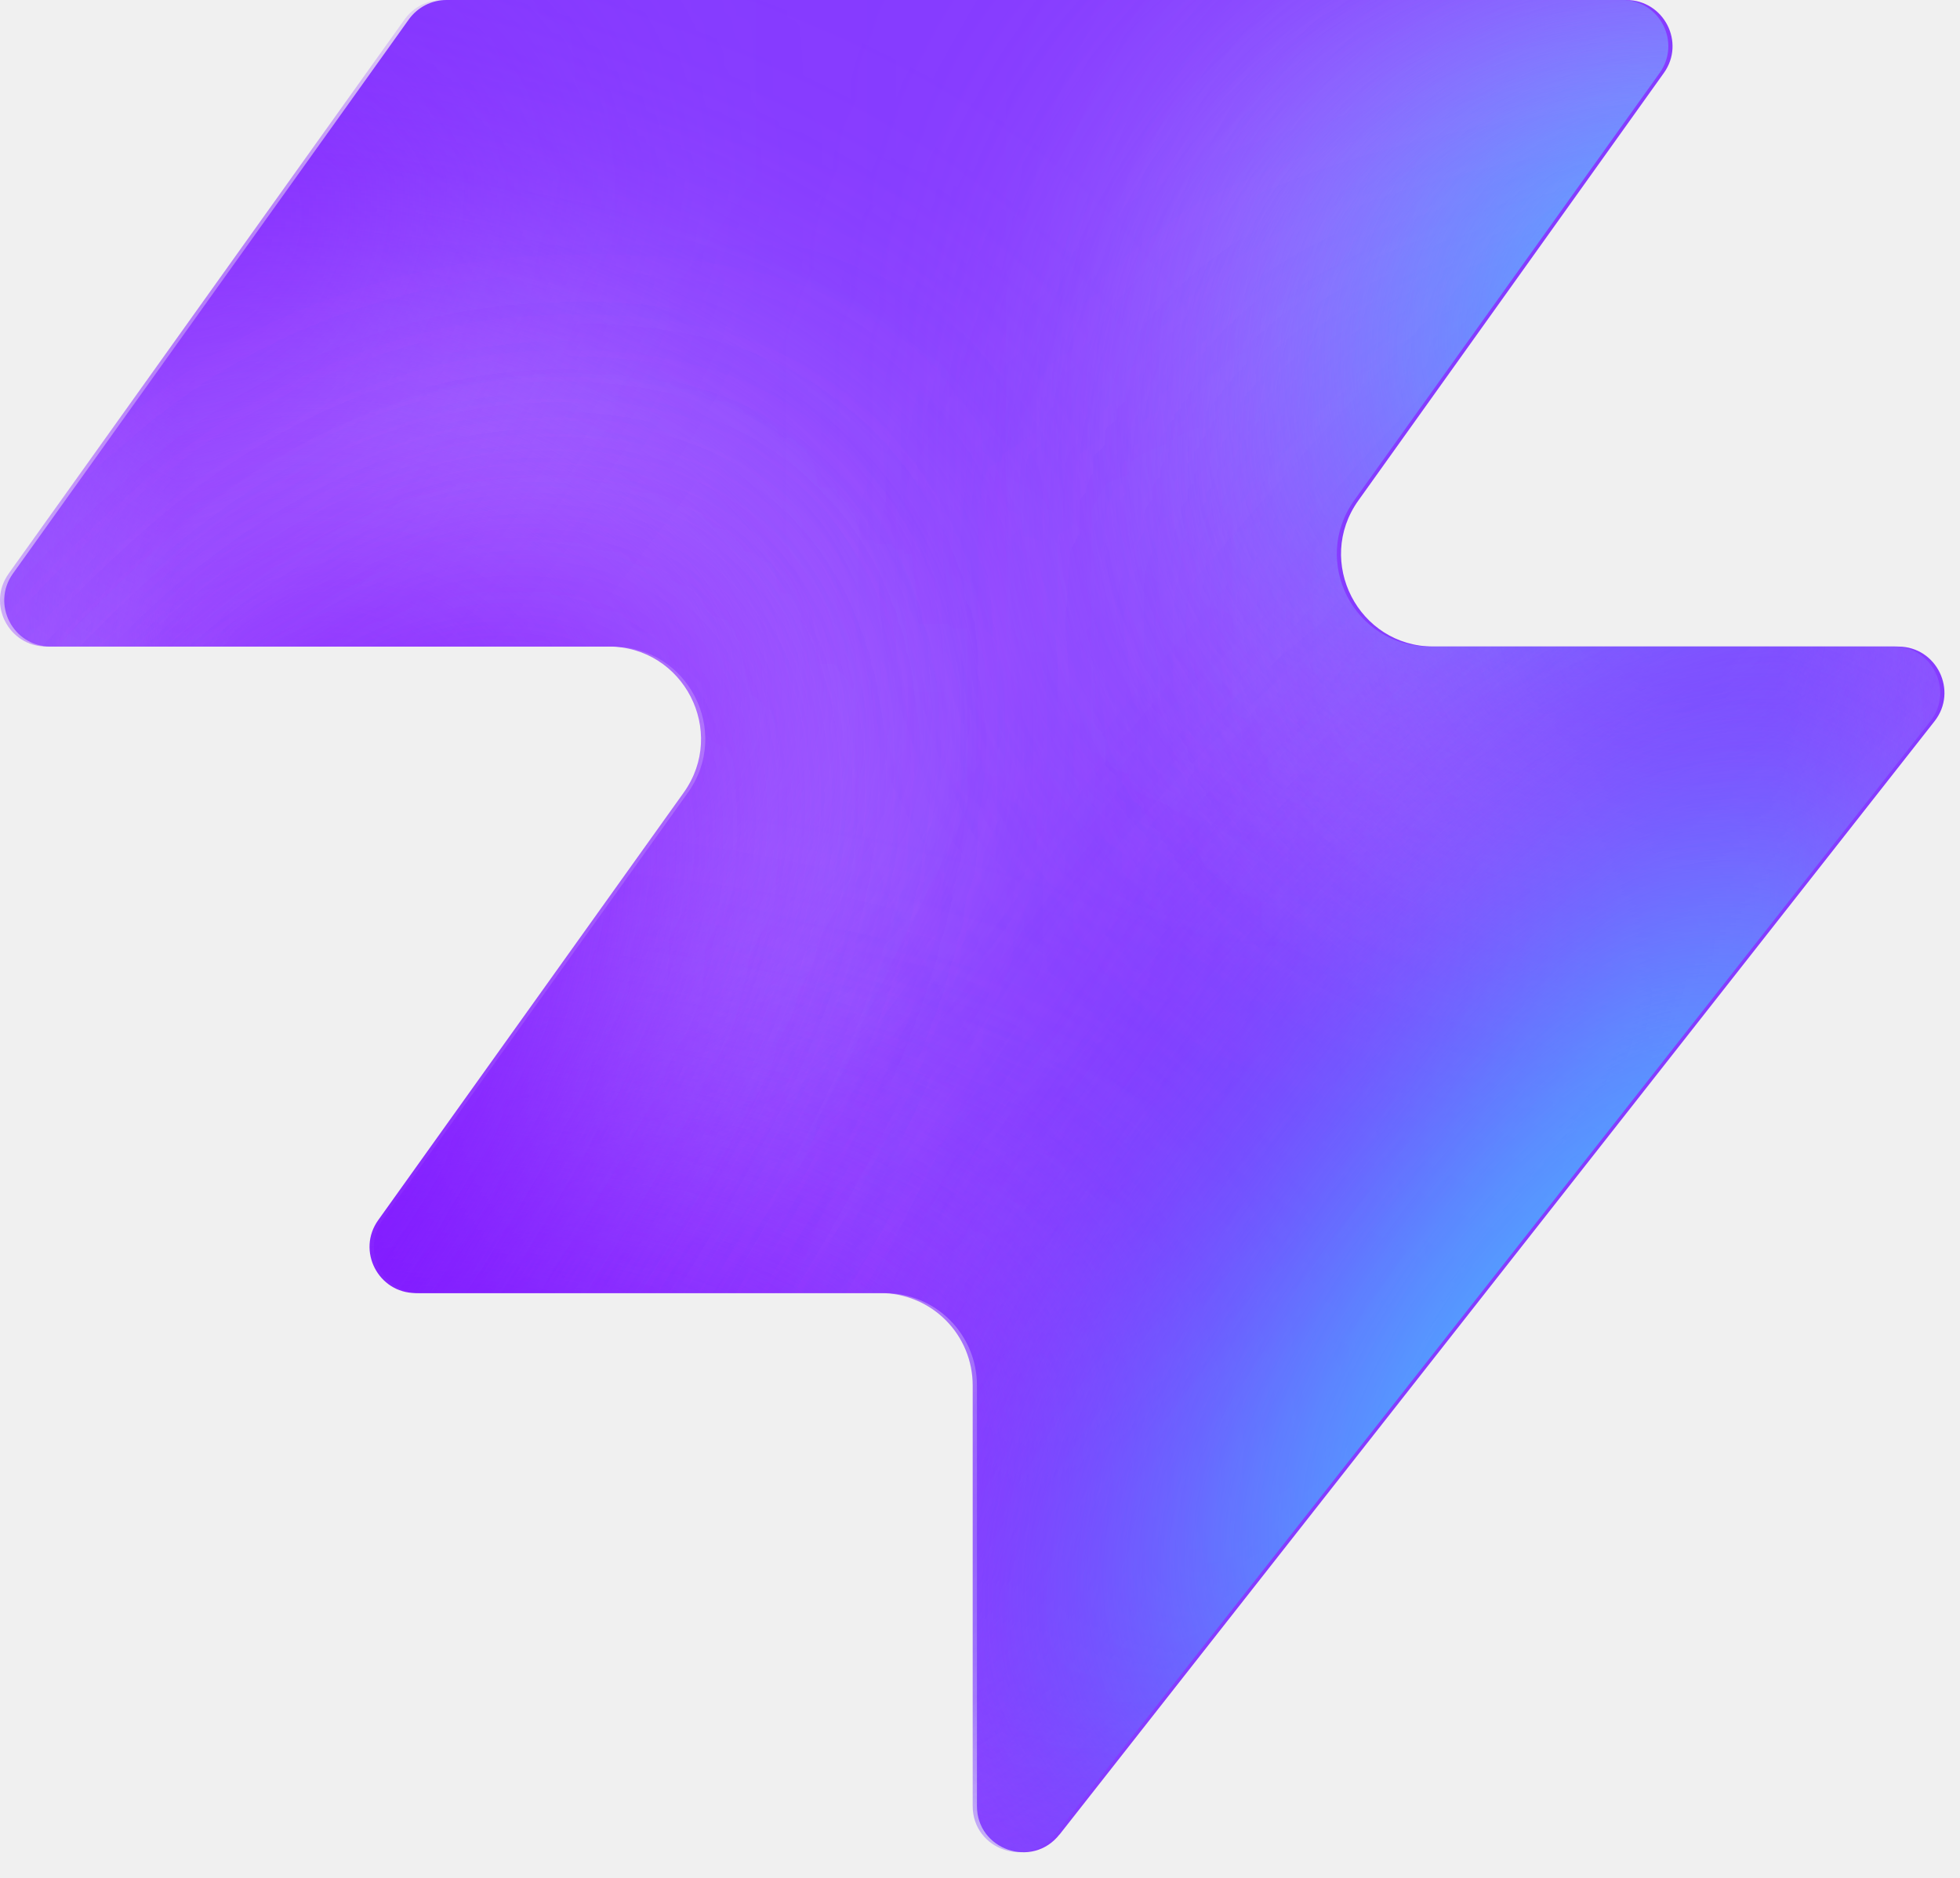
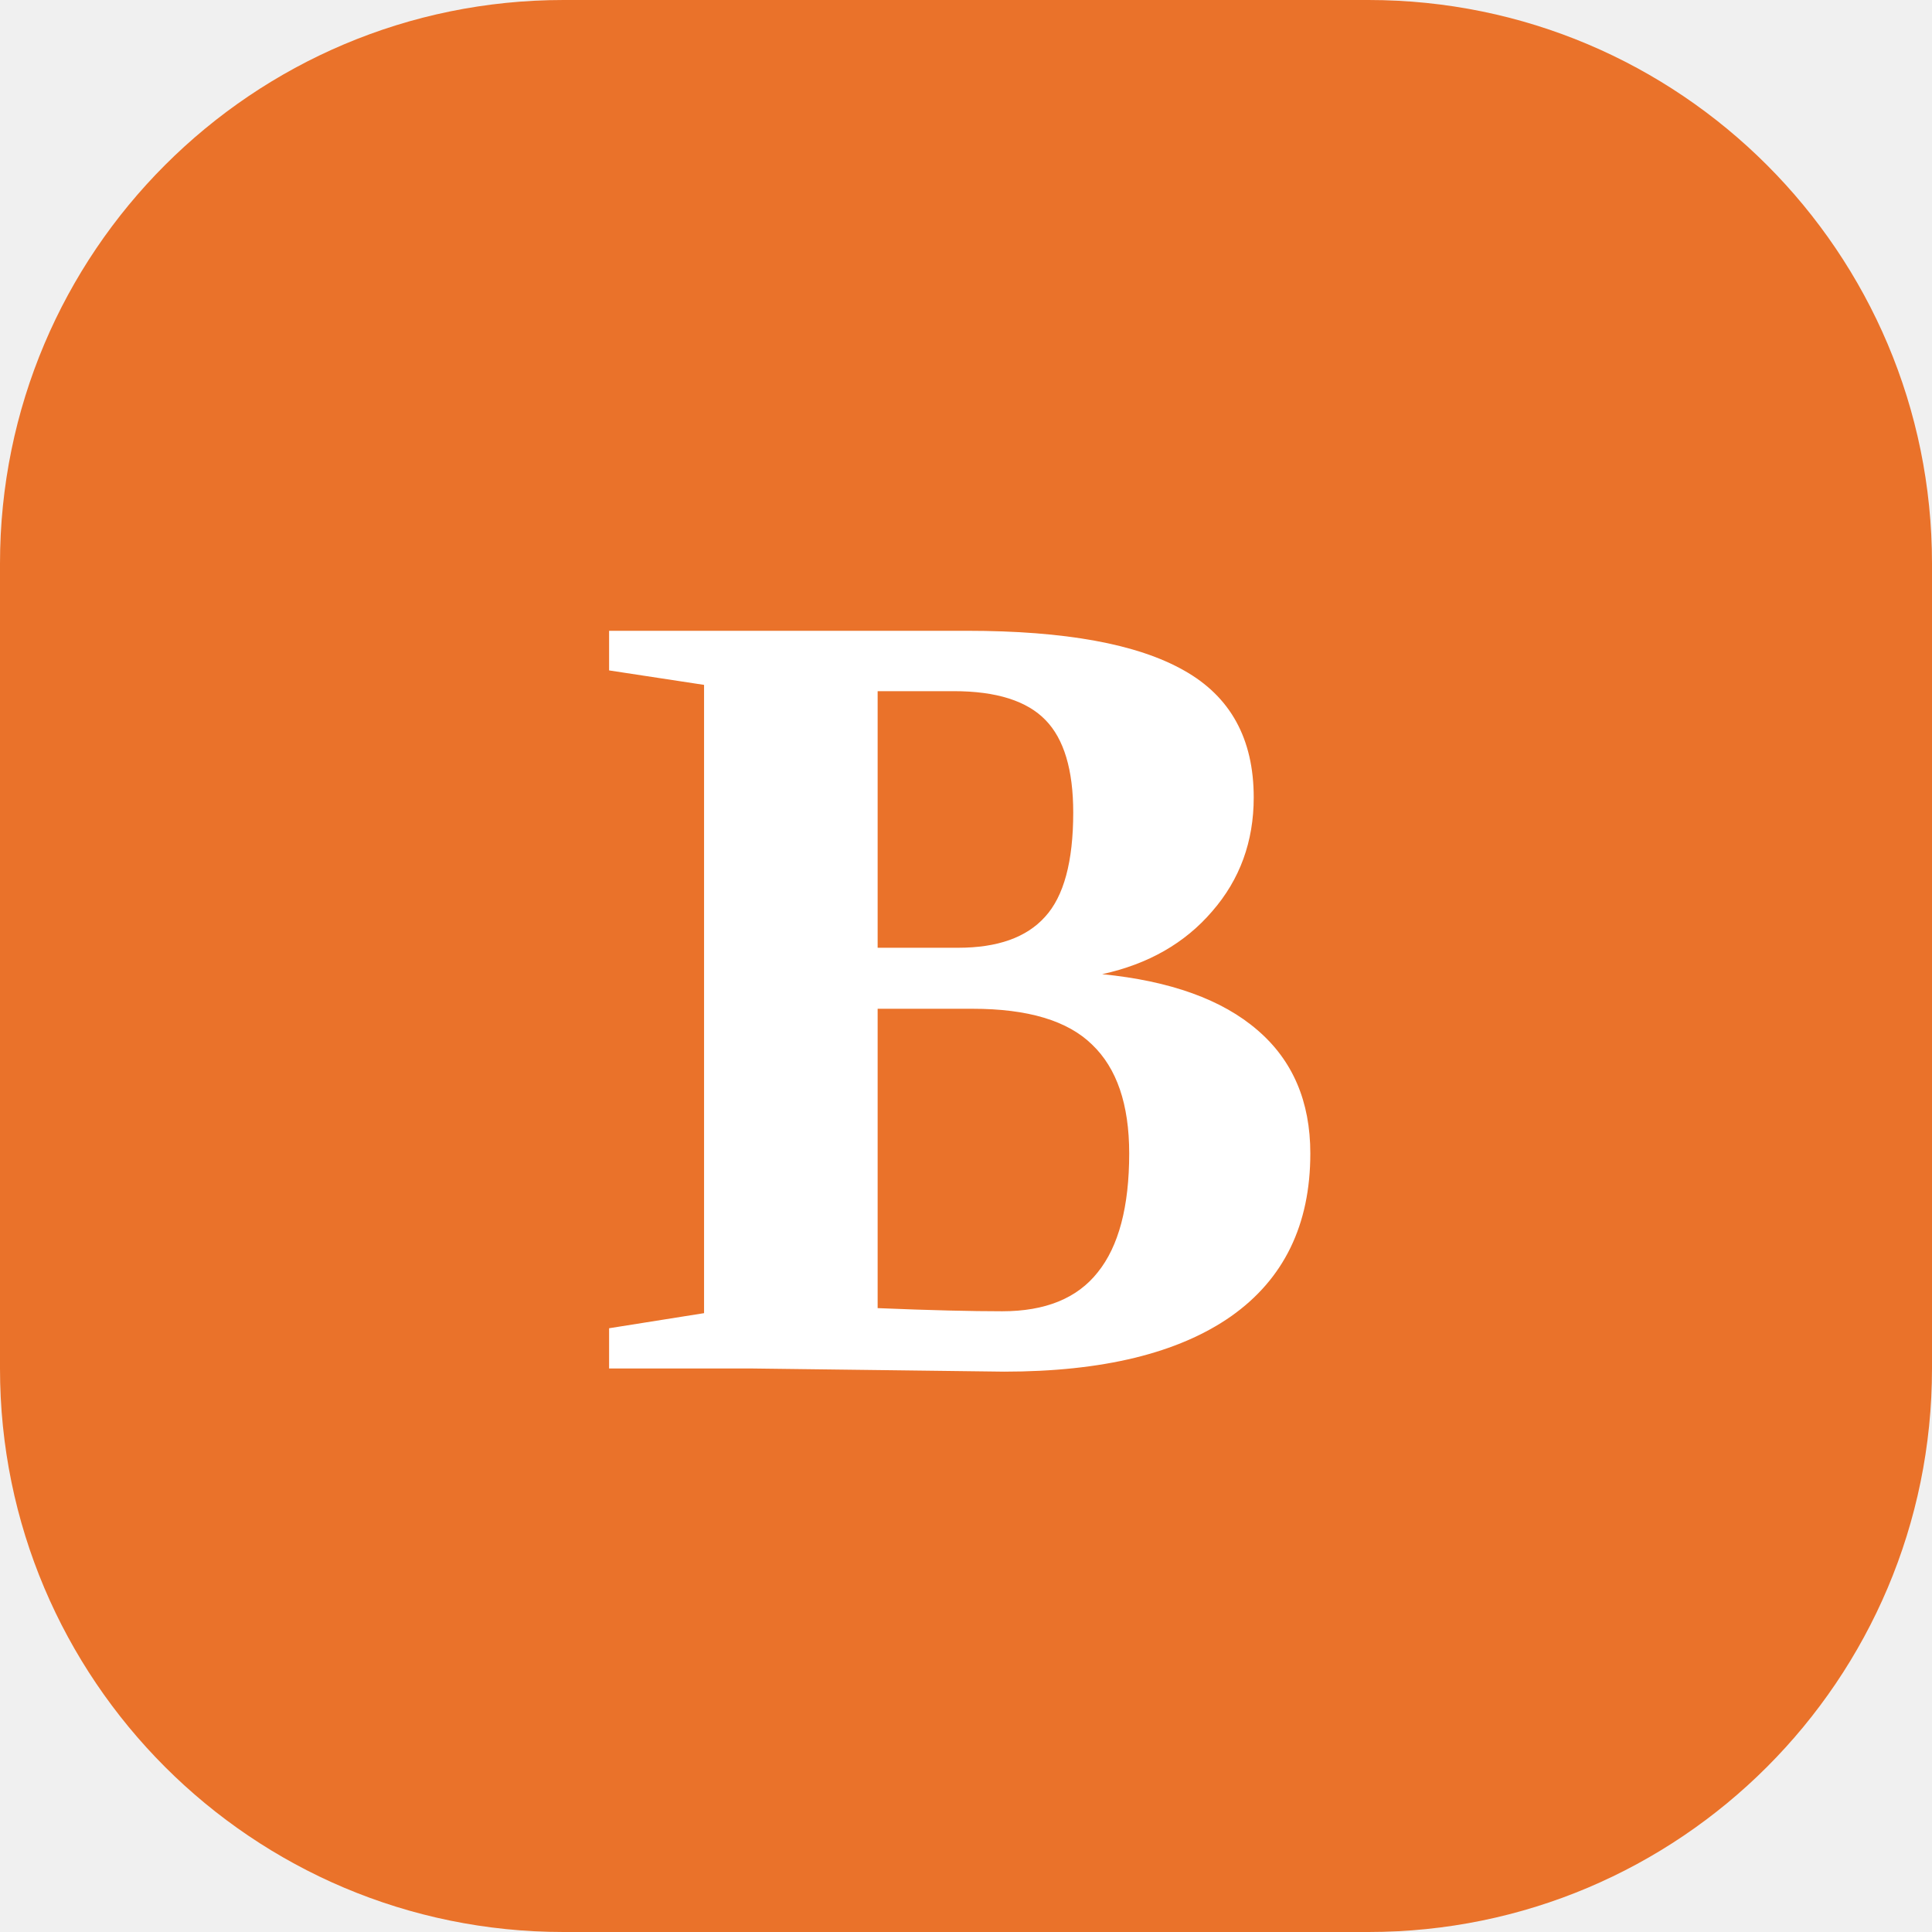
- <svg xmlns="http://www.w3.org/2000/svg" width="48" height="46" fill="none" viewBox="0 0 48 46">
-   <path fill="#863bff" d="M25.946 44.938c-.664.845-2.021.375-2.021-.698V33.937a2.26 2.26 0 0 0-2.262-2.262H10.287c-.92 0-1.456-1.04-.92-1.788l7.48-10.471c1.07-1.497 0-3.578-1.842-3.578H1.237c-.92 0-1.456-1.04-.92-1.788L10.013.474c.214-.297.556-.474.92-.474h28.894c.92 0 1.456 1.04.92 1.788l-7.48 10.471c-1.07 1.498 0 3.579 1.842 3.579h11.377c.943 0 1.473 1.088.89 1.83L25.947 44.94z" style="fill:#863bff;fill:color(display-p3 .525 .23 1);fill-opacity:1" />
-   <mask id="a" width="48" height="46" x="0" y="0" maskUnits="userSpaceOnUse" style="mask-type:alpha">
-     <path fill="#000" d="M25.842 44.938c-.664.844-2.021.375-2.021-.698V33.937a2.26 2.26 0 0 0-2.262-2.262H10.183c-.92 0-1.456-1.04-.92-1.788l7.48-10.471c1.07-1.498 0-3.579-1.842-3.579H1.133c-.92 0-1.456-1.04-.92-1.787L9.91.473c.214-.297.556-.474.92-.474h28.894c.92 0 1.456 1.04.92 1.788l-7.48 10.471c-1.07 1.498 0 3.578 1.842 3.578h11.377c.943 0 1.473 1.088.89 1.832L25.843 44.94z" style="fill:#000;fill-opacity:1" />
-   </mask>
-   <g mask="url(#a)">
-     <g filter="url(#b)">
-       <ellipse cx="5.508" cy="14.704" fill="#ede6ff" rx="5.508" ry="14.704" style="fill:#ede6ff;fill:color(display-p3 .927 .903 1);fill-opacity:1" transform="matrix(.00324 1 1 -.00324 -4.47 31.516)" />
-     </g>
-     <g filter="url(#c)">
-       <ellipse cx="10.399" cy="29.851" fill="#ede6ff" rx="10.399" ry="29.851" style="fill:#ede6ff;fill:color(display-p3 .927 .903 1);fill-opacity:1" transform="matrix(.00324 1 1 -.00324 -39.328 7.883)" />
-     </g>
-     <g filter="url(#d)">
-       <ellipse cx="5.508" cy="30.487" fill="#7e14ff" rx="5.508" ry="30.487" style="fill:#7e14ff;fill:color(display-p3 .492 .077 1);fill-opacity:1" transform="rotate(89.814 -25.913 -14.639)scale(1 -1)" />
-     </g>
-     <g filter="url(#e)">
-       <ellipse cx="5.508" cy="30.599" fill="#7e14ff" rx="5.508" ry="30.599" style="fill:#7e14ff;fill:color(display-p3 .492 .077 1);fill-opacity:1" transform="rotate(89.814 -32.644 -3.334)scale(1 -1)" />
-     </g>
-     <g filter="url(#f)">
-       <ellipse cx="5.508" cy="30.599" fill="#7e14ff" rx="5.508" ry="30.599" style="fill:#7e14ff;fill:color(display-p3 .492 .077 1);fill-opacity:1" transform="matrix(.00324 1 1 -.00324 -34.34 30.47)" />
-     </g>
-     <g filter="url(#g)">
-       <ellipse cx="14.072" cy="22.078" fill="#ede6ff" rx="14.072" ry="22.078" style="fill:#ede6ff;fill:color(display-p3 .927 .903 1);fill-opacity:1" transform="rotate(93.35 24.506 48.493)scale(-1 1)" />
-     </g>
-     <g filter="url(#h)">
-       <ellipse cx="3.47" cy="21.501" fill="#7e14ff" rx="3.47" ry="21.501" style="fill:#7e14ff;fill:color(display-p3 .492 .077 1);fill-opacity:1" transform="rotate(89.009 28.708 47.59)scale(-1 1)" />
-     </g>
-     <g filter="url(#i)">
-       <ellipse cx="3.47" cy="21.501" fill="#7e14ff" rx="3.47" ry="21.501" style="fill:#7e14ff;fill:color(display-p3 .492 .077 1);fill-opacity:1" transform="rotate(89.009 28.708 47.59)scale(-1 1)" />
-     </g>
-     <g filter="url(#j)">
-       <ellipse cx=".387" cy="8.972" fill="#7e14ff" rx="4.407" ry="29.108" style="fill:#7e14ff;fill:color(display-p3 .492 .077 1);fill-opacity:1" transform="rotate(39.51 .387 8.972)" />
-     </g>
-     <g filter="url(#k)">
-       <ellipse cx="47.523" cy="-6.092" fill="#7e14ff" rx="4.407" ry="29.108" style="fill:#7e14ff;fill:color(display-p3 .492 .077 1);fill-opacity:1" transform="rotate(37.892 47.523 -6.092)" />
-     </g>
-     <g filter="url(#l)">
-       <ellipse cx="41.412" cy="6.333" fill="#47bfff" rx="5.971" ry="9.665" style="fill:#47bfff;fill:color(display-p3 .28 .748 1);fill-opacity:1" transform="rotate(37.892 41.412 6.333)" />
-     </g>
-     <g filter="url(#m)">
-       <ellipse cx="-1.879" cy="38.332" fill="#7e14ff" rx="4.407" ry="29.108" style="fill:#7e14ff;fill:color(display-p3 .492 .077 1);fill-opacity:1" transform="rotate(37.892 -1.88 38.332)" />
-     </g>
-     <g filter="url(#n)">
-       <ellipse cx="-1.879" cy="38.332" fill="#7e14ff" rx="4.407" ry="29.108" style="fill:#7e14ff;fill:color(display-p3 .492 .077 1);fill-opacity:1" transform="rotate(37.892 -1.88 38.332)" />
-     </g>
-     <g filter="url(#o)">
-       <ellipse cx="35.651" cy="29.907" fill="#7e14ff" rx="4.407" ry="29.108" style="fill:#7e14ff;fill:color(display-p3 .492 .077 1);fill-opacity:1" transform="rotate(37.892 35.651 29.907)" />
-     </g>
-     <g filter="url(#p)">
-       <ellipse cx="38.418" cy="32.4" fill="#47bfff" rx="5.971" ry="15.297" style="fill:#47bfff;fill:color(display-p3 .28 .748 1);fill-opacity:1" transform="rotate(37.892 38.418 32.4)" />
-     </g>
-   </g>
-   <defs>
-     <filter id="b" width="60.045" height="41.654" x="-19.77" y="16.149" color-interpolation-filters="sRGB" filterUnits="userSpaceOnUse">
-       <feFlood flood-opacity="0" result="BackgroundImageFix" />
-       <feBlend in="SourceGraphic" in2="BackgroundImageFix" result="shape" />
-       <feGaussianBlur result="effect1_foregroundBlur_2002_17158" stdDeviation="7.659" />
-     </filter>
-     <filter id="c" width="90.34" height="51.437" x="-54.613" y="-7.533" color-interpolation-filters="sRGB" filterUnits="userSpaceOnUse">
-       <feFlood flood-opacity="0" result="BackgroundImageFix" />
-       <feBlend in="SourceGraphic" in2="BackgroundImageFix" result="shape" />
-       <feGaussianBlur result="effect1_foregroundBlur_2002_17158" stdDeviation="7.659" />
-     </filter>
-     <filter id="d" width="79.355" height="29.4" x="-49.64" y="2.03" color-interpolation-filters="sRGB" filterUnits="userSpaceOnUse">
-       <feFlood flood-opacity="0" result="BackgroundImageFix" />
-       <feBlend in="SourceGraphic" in2="BackgroundImageFix" result="shape" />
-       <feGaussianBlur result="effect1_foregroundBlur_2002_17158" stdDeviation="4.596" />
-     </filter>
-     <filter id="e" width="79.579" height="29.4" x="-45.045" y="20.029" color-interpolation-filters="sRGB" filterUnits="userSpaceOnUse">
-       <feFlood flood-opacity="0" result="BackgroundImageFix" />
-       <feBlend in="SourceGraphic" in2="BackgroundImageFix" result="shape" />
-       <feGaussianBlur result="effect1_foregroundBlur_2002_17158" stdDeviation="4.596" />
-     </filter>
-     <filter id="f" width="79.579" height="29.4" x="-43.513" y="21.178" color-interpolation-filters="sRGB" filterUnits="userSpaceOnUse">
-       <feFlood flood-opacity="0" result="BackgroundImageFix" />
-       <feBlend in="SourceGraphic" in2="BackgroundImageFix" result="shape" />
-       <feGaussianBlur result="effect1_foregroundBlur_2002_17158" stdDeviation="4.596" />
-     </filter>
-     <filter id="g" width="74.749" height="58.852" x="15.756" y="-17.901" color-interpolation-filters="sRGB" filterUnits="userSpaceOnUse">
-       <feFlood flood-opacity="0" result="BackgroundImageFix" />
-       <feBlend in="SourceGraphic" in2="BackgroundImageFix" result="shape" />
-       <feGaussianBlur result="effect1_foregroundBlur_2002_17158" stdDeviation="7.659" />
-     </filter>
-     <filter id="h" width="61.377" height="25.362" x="23.548" y="2.284" color-interpolation-filters="sRGB" filterUnits="userSpaceOnUse">
-       <feFlood flood-opacity="0" result="BackgroundImageFix" />
-       <feBlend in="SourceGraphic" in2="BackgroundImageFix" result="shape" />
-       <feGaussianBlur result="effect1_foregroundBlur_2002_17158" stdDeviation="4.596" />
-     </filter>
-     <filter id="i" width="61.377" height="25.362" x="23.548" y="2.284" color-interpolation-filters="sRGB" filterUnits="userSpaceOnUse">
-       <feFlood flood-opacity="0" result="BackgroundImageFix" />
-       <feBlend in="SourceGraphic" in2="BackgroundImageFix" result="shape" />
-       <feGaussianBlur result="effect1_foregroundBlur_2002_17158" stdDeviation="4.596" />
-     </filter>
-     <filter id="j" width="56.045" height="63.649" x="-27.636" y="-22.853" color-interpolation-filters="sRGB" filterUnits="userSpaceOnUse">
-       <feFlood flood-opacity="0" result="BackgroundImageFix" />
-       <feBlend in="SourceGraphic" in2="BackgroundImageFix" result="shape" />
-       <feGaussianBlur result="effect1_foregroundBlur_2002_17158" stdDeviation="4.596" />
-     </filter>
-     <filter id="k" width="54.814" height="64.646" x="20.116" y="-38.415" color-interpolation-filters="sRGB" filterUnits="userSpaceOnUse">
-       <feFlood flood-opacity="0" result="BackgroundImageFix" />
-       <feBlend in="SourceGraphic" in2="BackgroundImageFix" result="shape" />
-       <feGaussianBlur result="effect1_foregroundBlur_2002_17158" stdDeviation="4.596" />
-     </filter>
-     <filter id="l" width="33.541" height="35.313" x="24.641" y="-11.323" color-interpolation-filters="sRGB" filterUnits="userSpaceOnUse">
-       <feFlood flood-opacity="0" result="BackgroundImageFix" />
-       <feBlend in="SourceGraphic" in2="BackgroundImageFix" result="shape" />
-       <feGaussianBlur result="effect1_foregroundBlur_2002_17158" stdDeviation="4.596" />
-     </filter>
-     <filter id="m" width="54.814" height="64.646" x="-29.286" y="6.009" color-interpolation-filters="sRGB" filterUnits="userSpaceOnUse">
-       <feFlood flood-opacity="0" result="BackgroundImageFix" />
-       <feBlend in="SourceGraphic" in2="BackgroundImageFix" result="shape" />
-       <feGaussianBlur result="effect1_foregroundBlur_2002_17158" stdDeviation="4.596" />
-     </filter>
-     <filter id="n" width="54.814" height="64.646" x="-29.286" y="6.009" color-interpolation-filters="sRGB" filterUnits="userSpaceOnUse">
-       <feFlood flood-opacity="0" result="BackgroundImageFix" />
-       <feBlend in="SourceGraphic" in2="BackgroundImageFix" result="shape" />
-       <feGaussianBlur result="effect1_foregroundBlur_2002_17158" stdDeviation="4.596" />
-     </filter>
-     <filter id="o" width="54.814" height="64.646" x="8.244" y="-2.416" color-interpolation-filters="sRGB" filterUnits="userSpaceOnUse">
-       <feFlood flood-opacity="0" result="BackgroundImageFix" />
-       <feBlend in="SourceGraphic" in2="BackgroundImageFix" result="shape" />
-       <feGaussianBlur result="effect1_foregroundBlur_2002_17158" stdDeviation="4.596" />
-     </filter>
-     <filter id="p" width="39.409" height="43.623" x="18.713" y="10.588" color-interpolation-filters="sRGB" filterUnits="userSpaceOnUse">
-       <feFlood flood-opacity="0" result="BackgroundImageFix" />
-       <feBlend in="SourceGraphic" in2="BackgroundImageFix" result="shape" />
-       <feGaussianBlur result="effect1_foregroundBlur_2002_17158" stdDeviation="4.596" />
-     </filter>
-   </defs>
+ <svg xmlns="http://www.w3.org/2000/svg" width="48" height="48" viewBox="0 0 48 48">
+   <rect width="48" height="48" rx="14" fill="#EA722A" />
+   <text x="24" y="34" text-anchor="middle" font-family="Georgia, 'Times New Roman', serif" font-weight="700" font-size="28" fill="#fff">B</text>
</svg>
